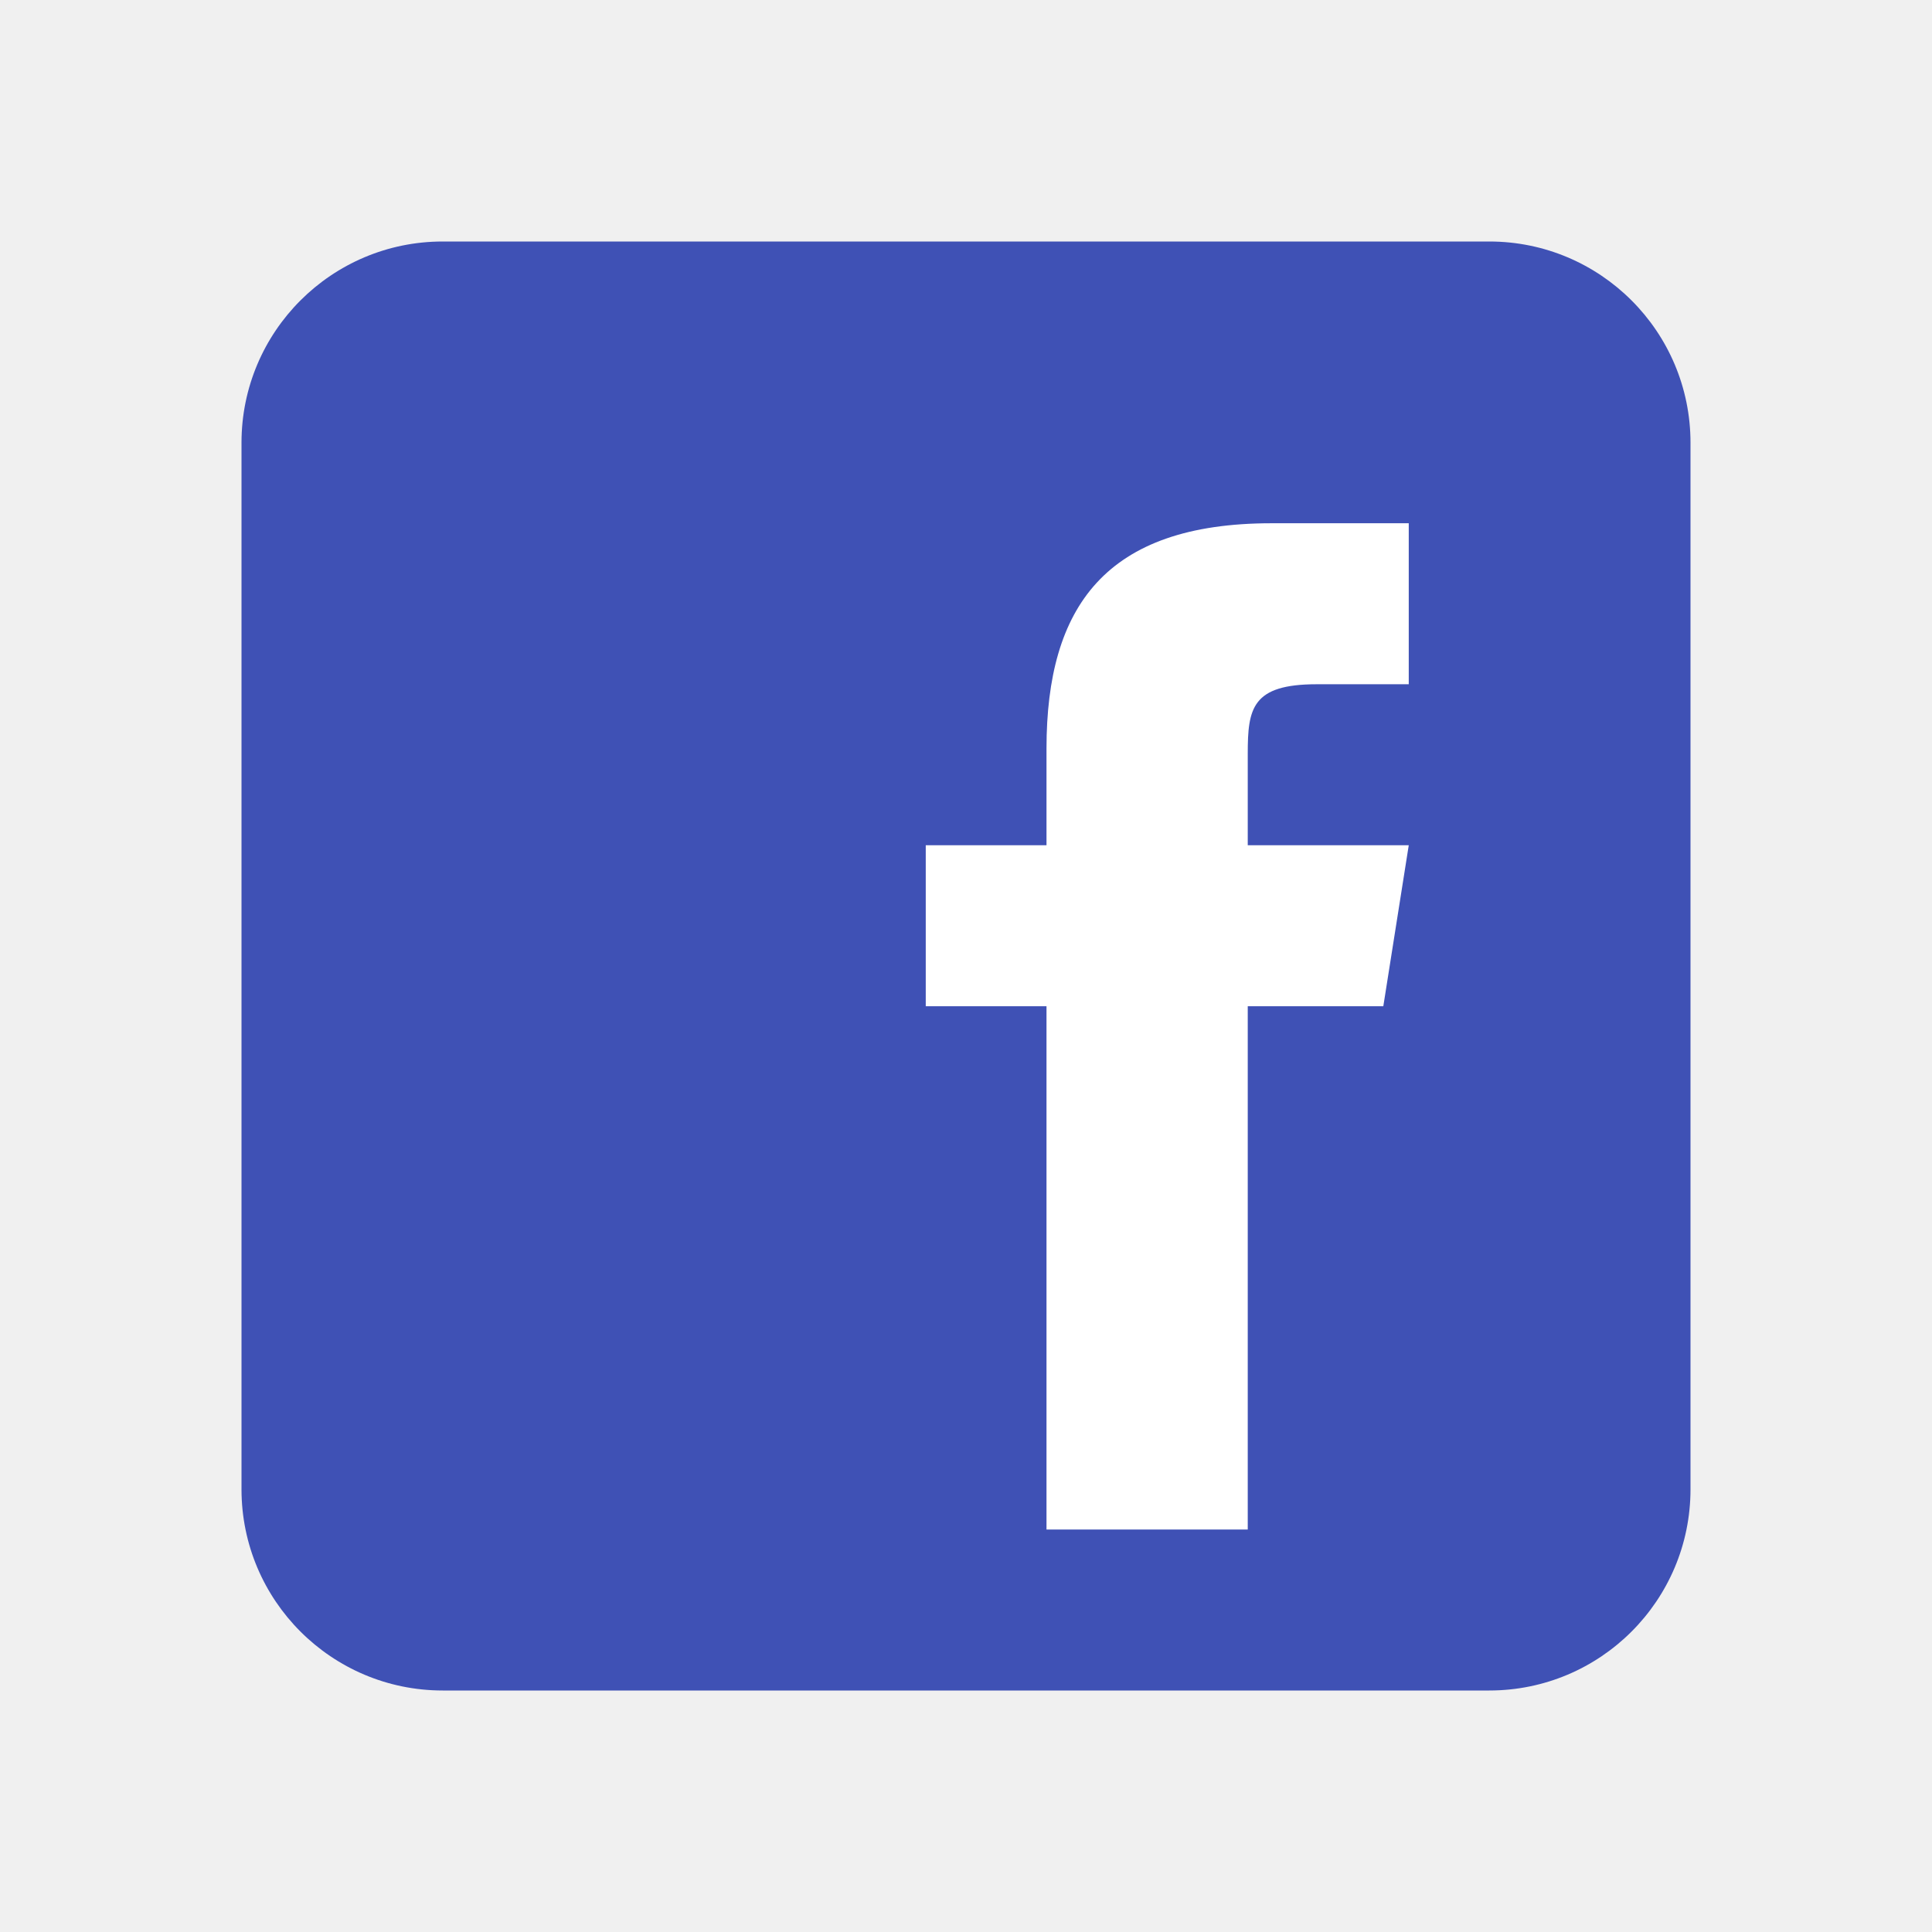
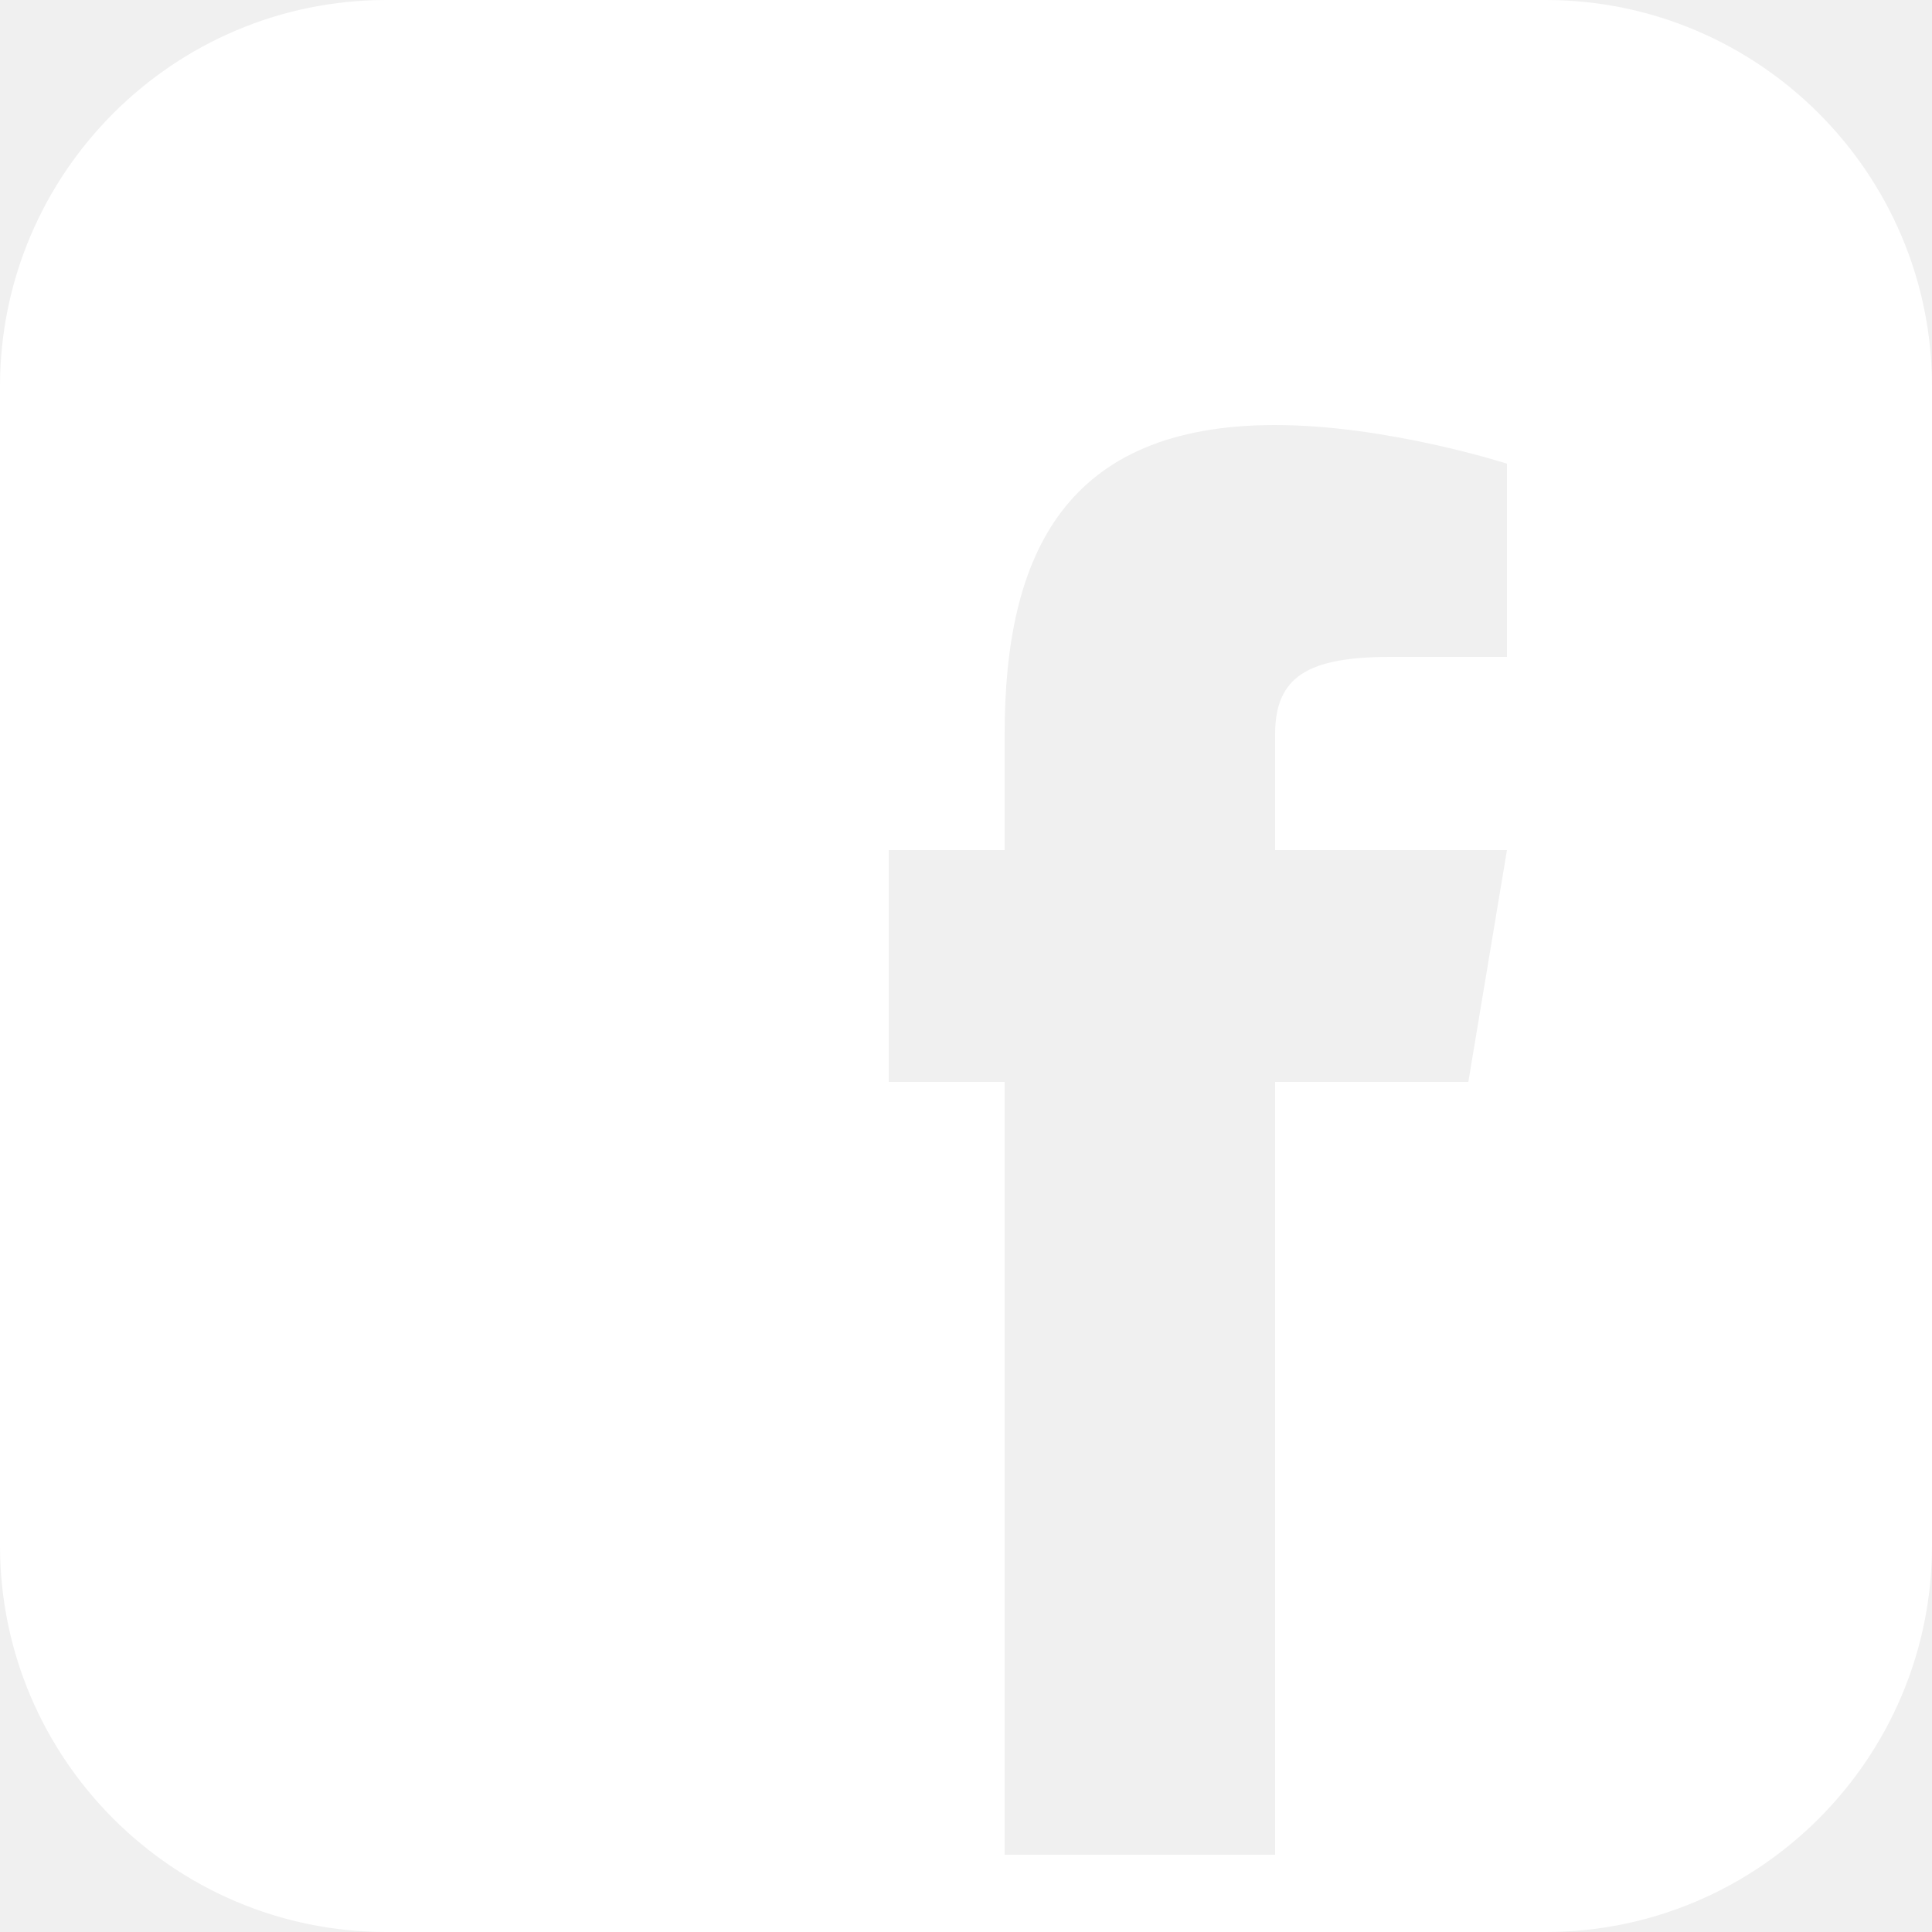
- <svg xmlns="http://www.w3.org/2000/svg" version="1.1" id="Ð¡Ð»Ð¾Ð¹_1" x="0px" y="0px" width="48" height="48" viewBox="0 0 48 48" enable-background="new 0 0 48 48" xml:space="preserve">
-   <path fill="#3F51B5" d="M42,37c0,2.762-2.238,5-5,5H11c-2.761,0-5-2.238-5-5V11c0-2.762,2.239-5,5-5h26c2.762,0,5,2.238,5,5V37z" />
-   <path fill="#FFFFFF" d="M34.368,25H31v13h-5V25h-3v-4h3v-2.41c0.002-3.508,1.459-5.59,5.592-5.59H35v4h-2.287  C31.104,17,31,17.6,31,18.723V21h4L34.368,25z" />
+ <svg xmlns="http://www.w3.org/2000/svg" fill="#fff" version="1.1" id="Слой_1" x="0px" y="0px" width="50px" height="50px" viewBox="0 0 50 50" enable-background="new 0 0 50 50" xml:space="preserve">
+   <path d="M40,0H10C4.486,0,0,4.486,0,10v30c0,5.514,4.486,10,10,10h30c5.514,0,10-4.486,10-10V10C50,4.486,45.514,0,40,0z M39,17h-3  c-2.145,0-3,0.504-3,2v3h6l-1,6h-5v20h-7V28h-3v-6h3v-3c0-4.677,1.581-8,7-8c2.902,0,6,1,6,1V17z" />
</svg>
